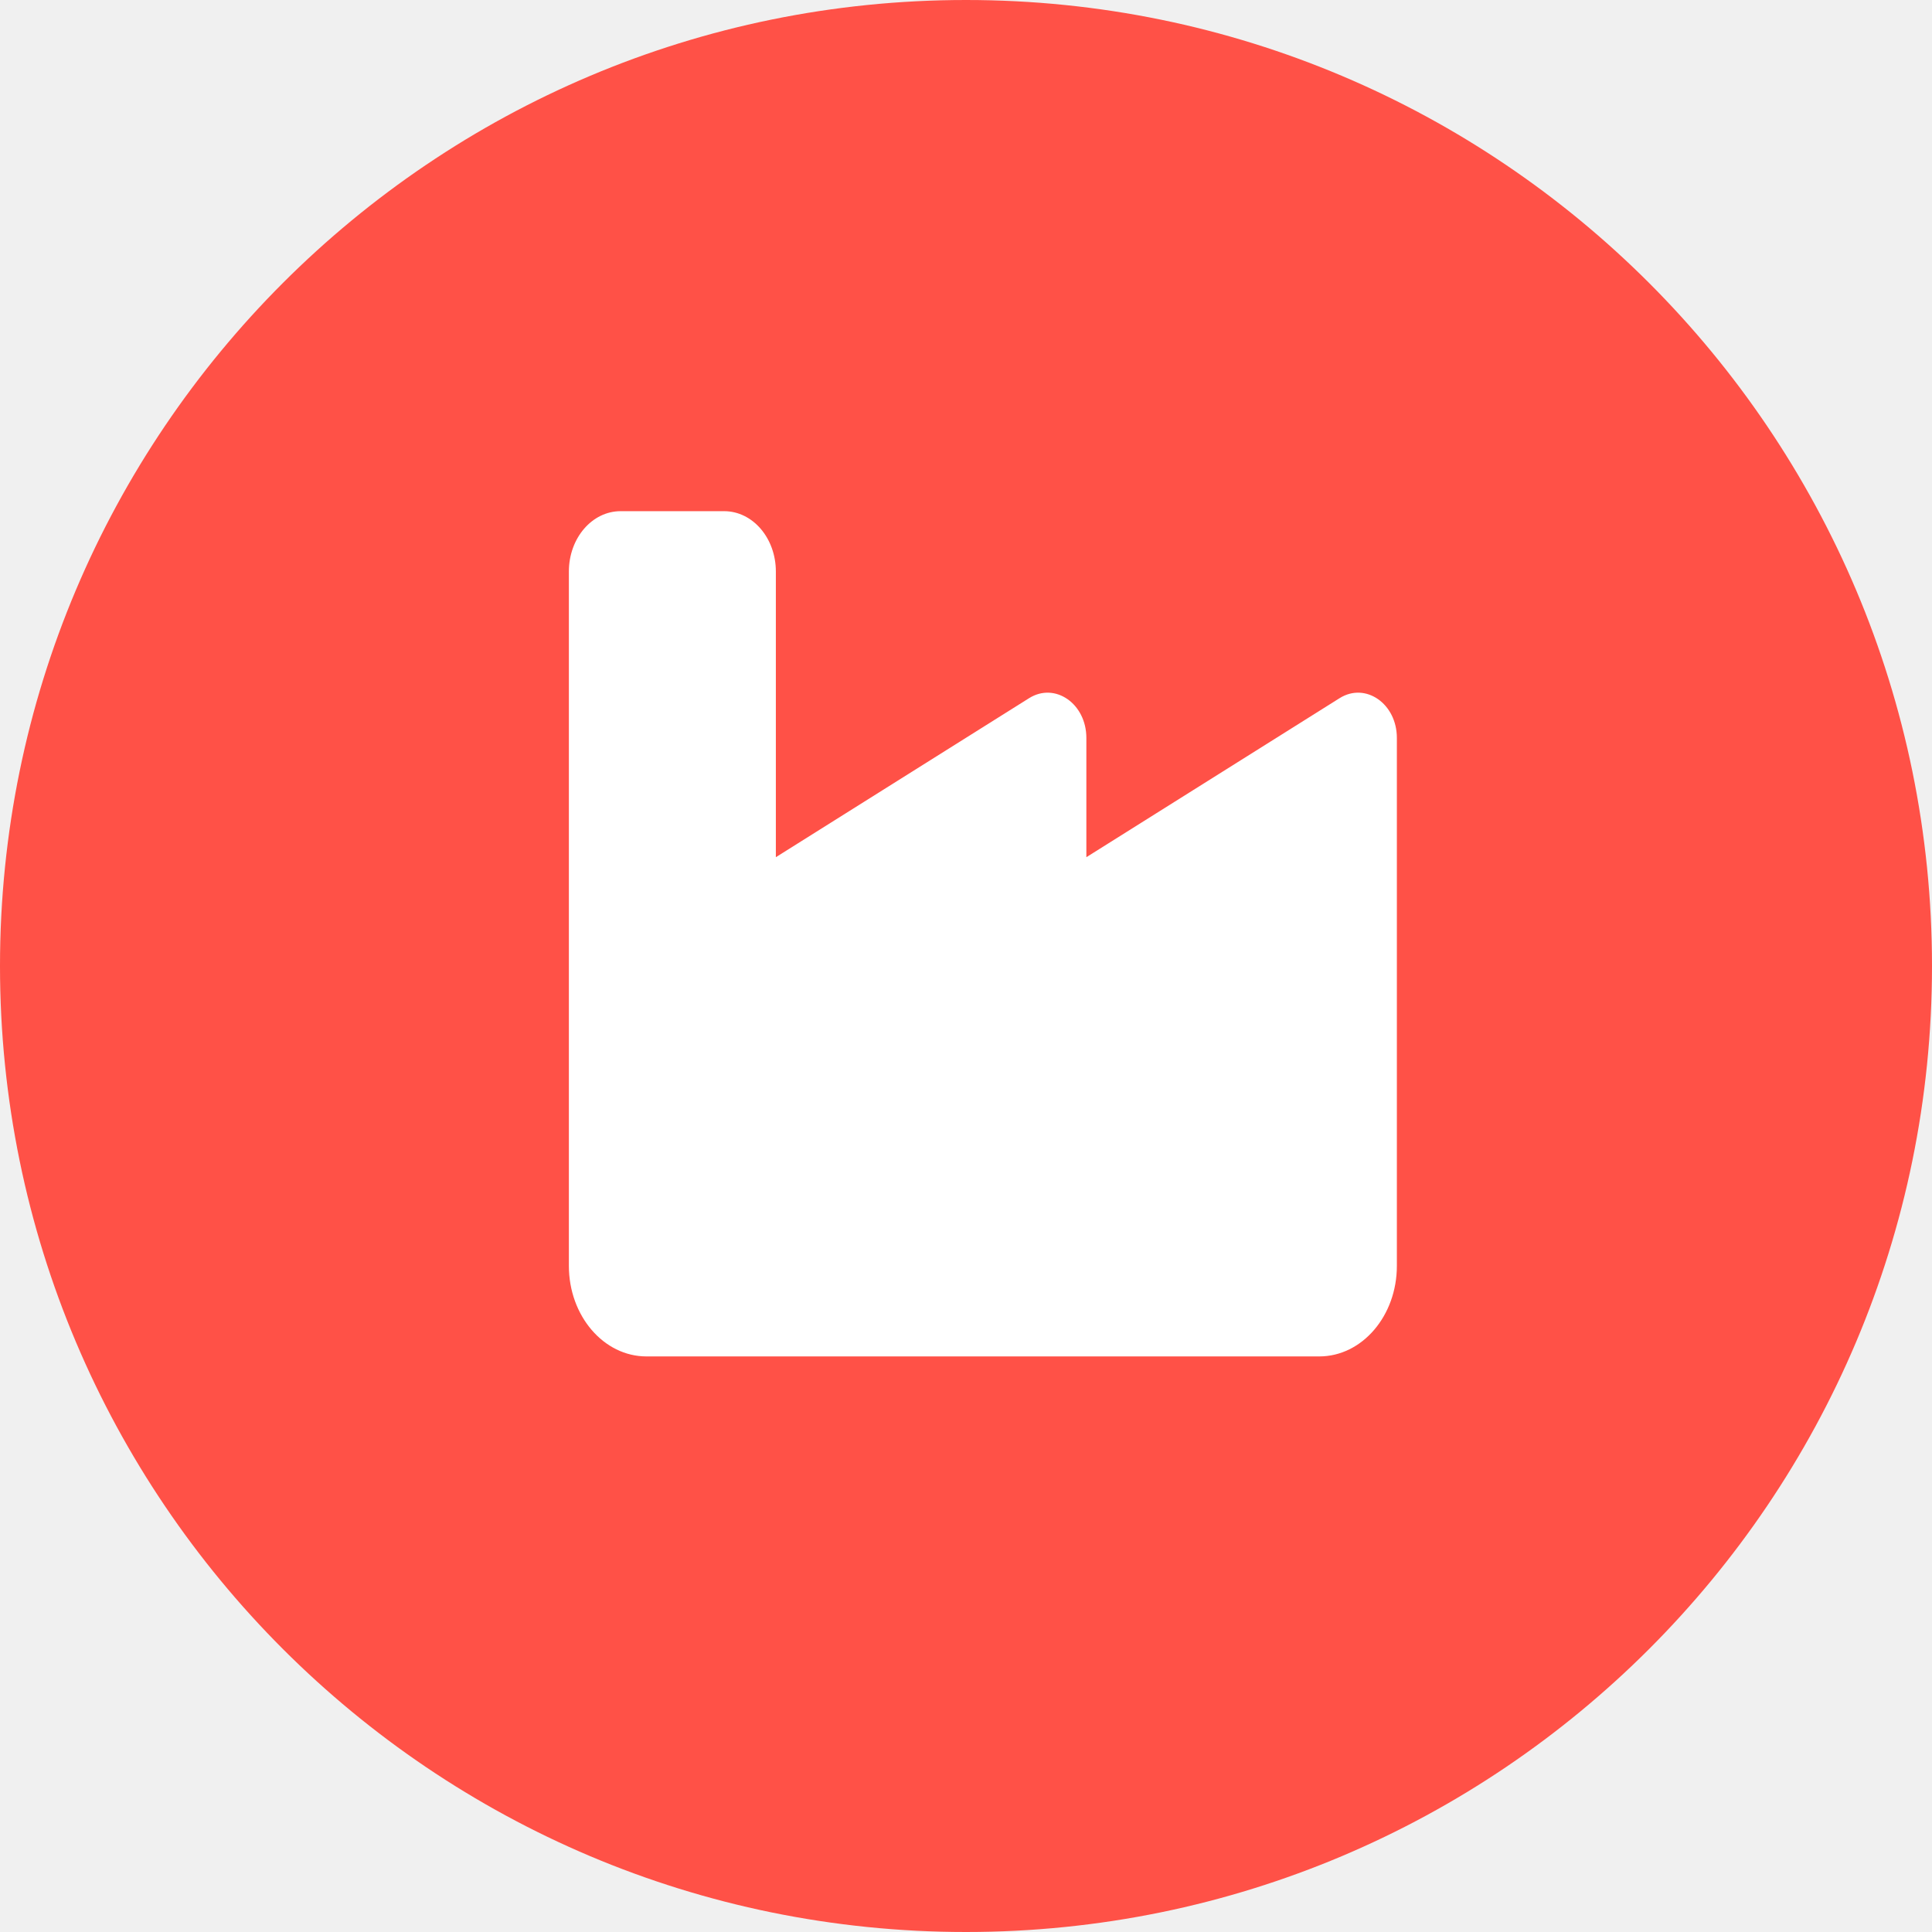
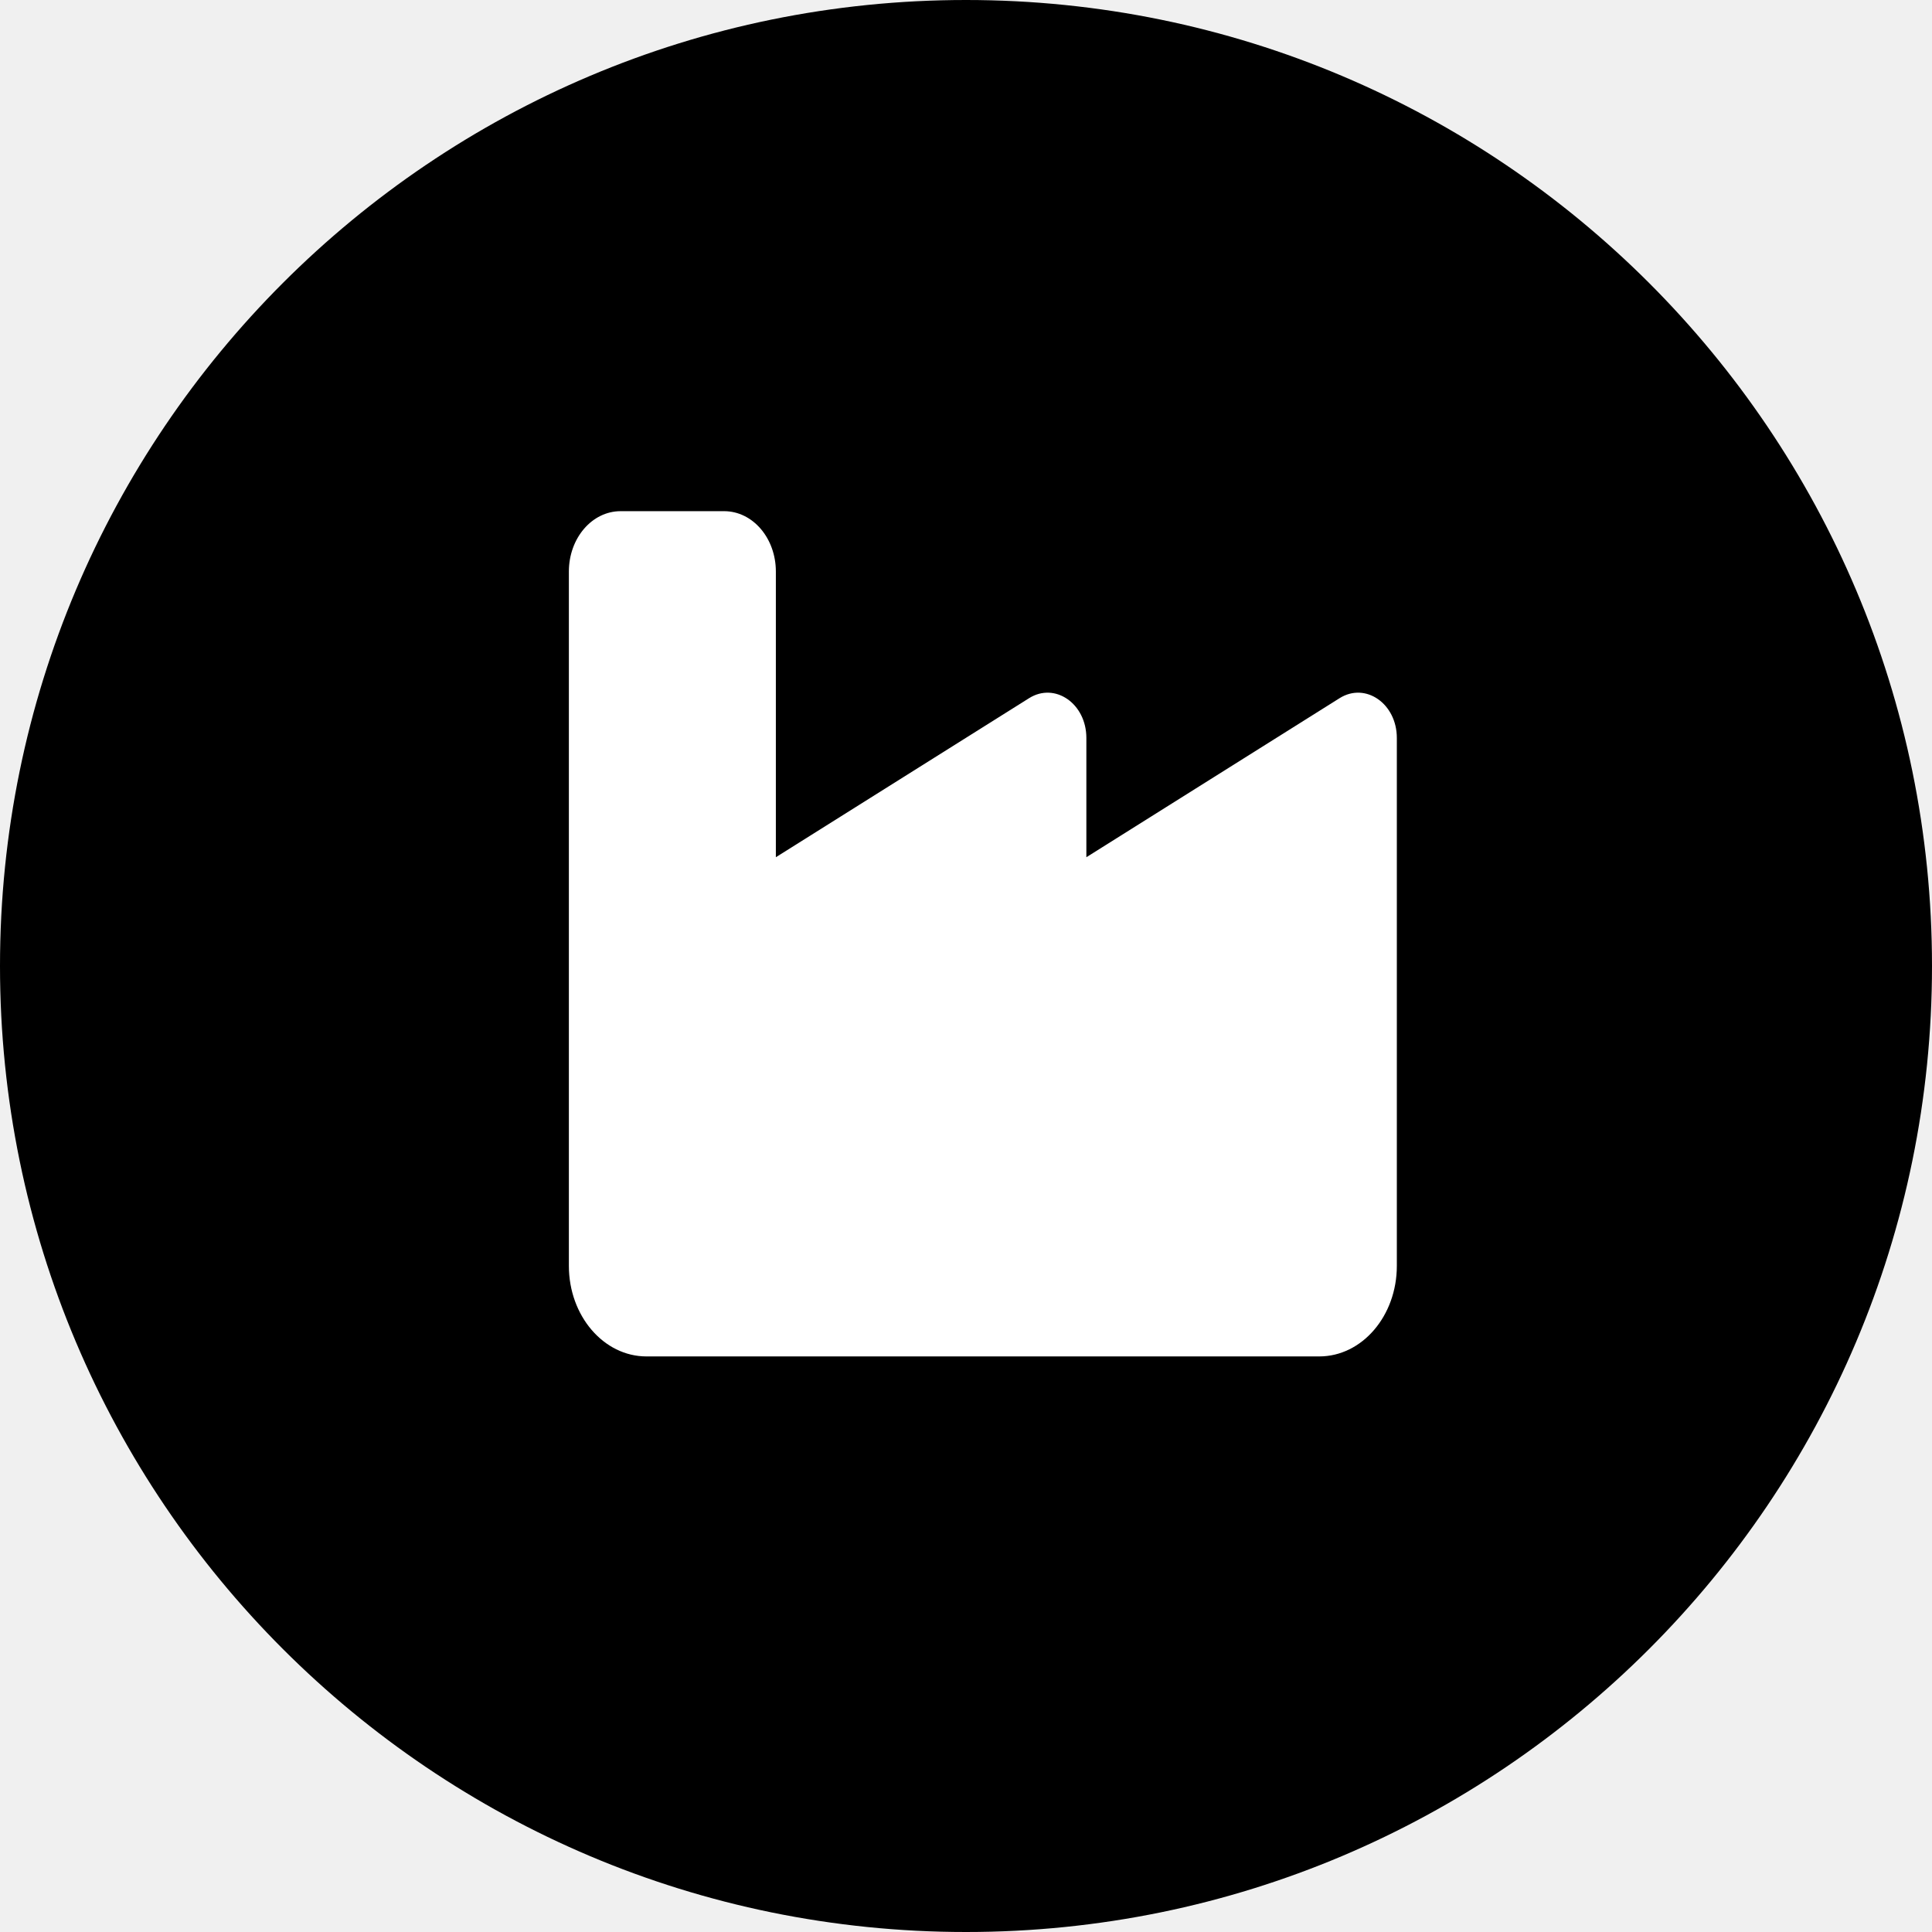
- <svg xmlns="http://www.w3.org/2000/svg" width="60" height="60" viewBox="0 0 60 60" fill="none">
-   <circle cx="30" cy="30" r="30" fill="#FF5147" />
-   <path d="M19.274 15.875C18.385 15.875 17.667 16.713 17.667 17.75V31.812V34.625V39.312C17.667 40.865 18.747 42.125 20.077 42.125H40.97C42.301 42.125 43.381 40.865 43.381 39.312V31.812V22.918C43.381 21.852 42.407 21.178 41.603 21.682L33.738 26.621V22.918C33.738 21.852 32.764 21.178 31.96 21.682L24.095 26.621V17.75C24.095 16.713 23.377 15.875 22.488 15.875H19.274Z" fill="white" />
+ <svg xmlns="http://www.w3.org/2000/svg" width="60" height="60" viewBox="0 0 60 60" fill="none" class="svg-icon">
+   <circle cx="30" cy="30" r="30" fill="currentColor" />
+   <path d="M19.274 15.875c-.89 0-1.607.838-1.607 1.875v21.563c0 1.552 1.08 2.812 2.41 2.812H40.97c1.331 0 2.41-1.26 2.41-2.812V22.918c0-1.066-.973-1.74-1.777-1.236l-7.865 4.94v-3.704c0-1.066-.974-1.74-1.778-1.236l-7.865 4.94V17.75c0-1.037-.718-1.875-1.607-1.875z" fill="#fff" />
</svg>
